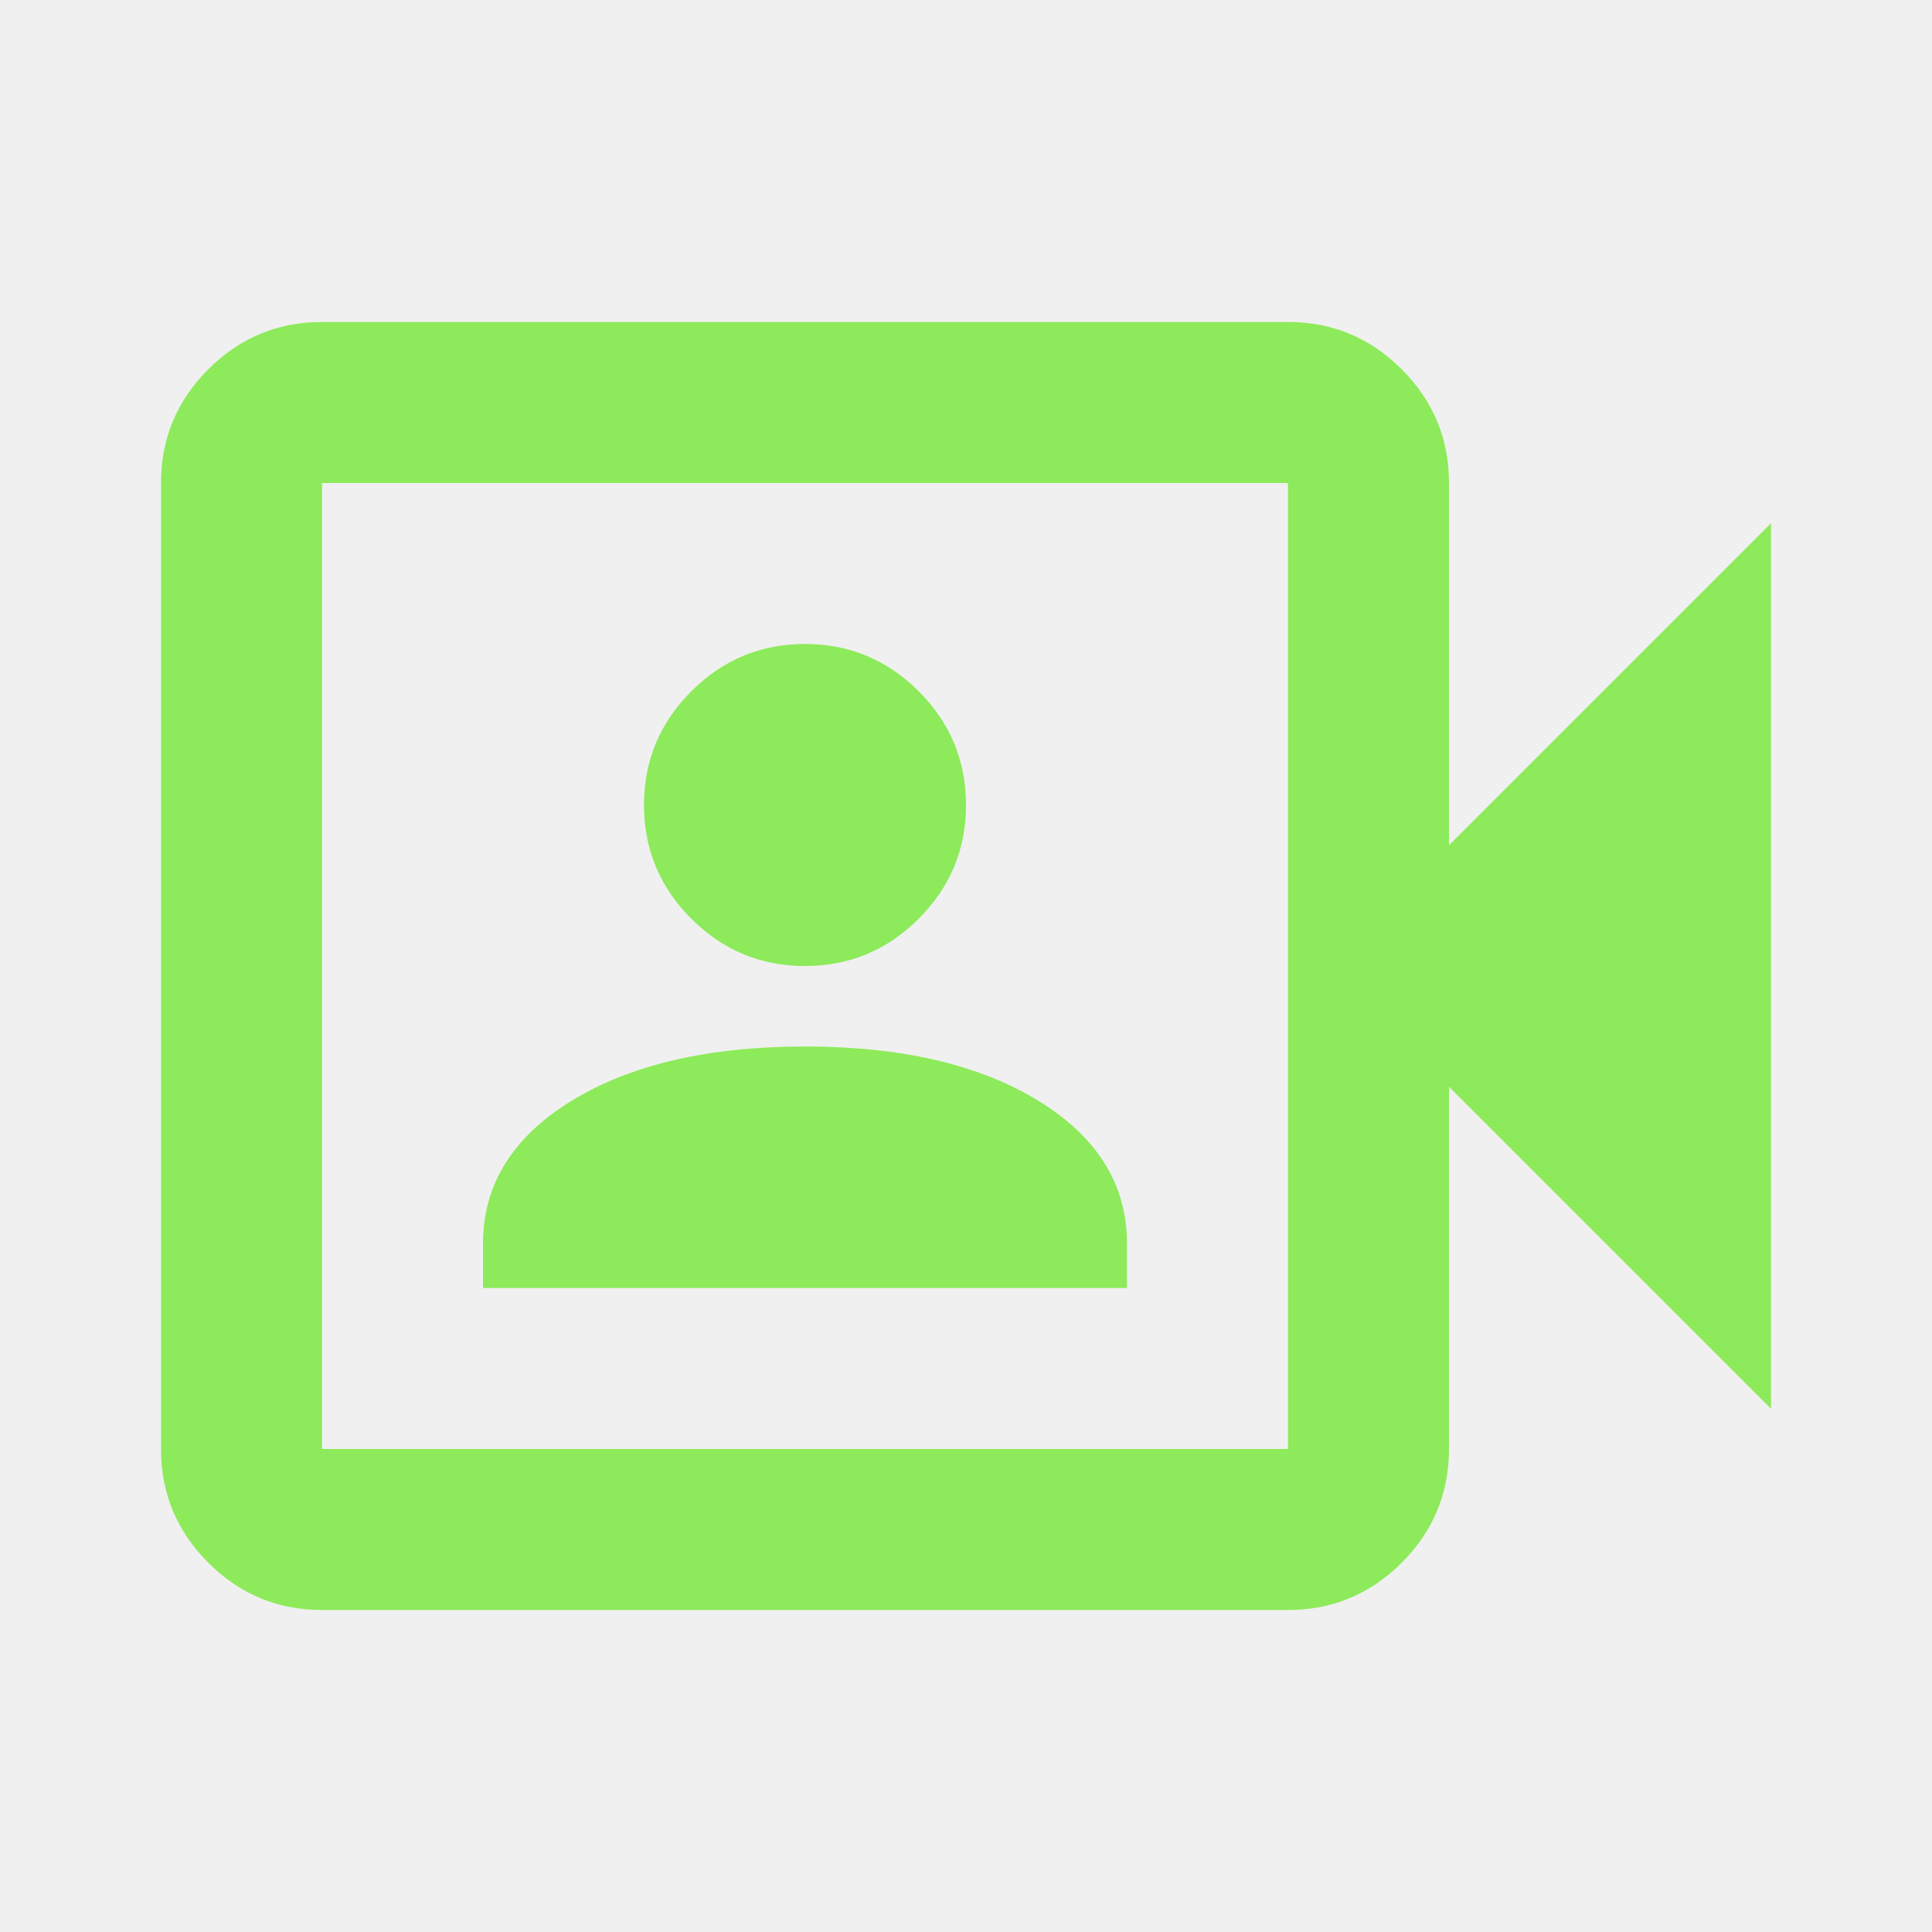
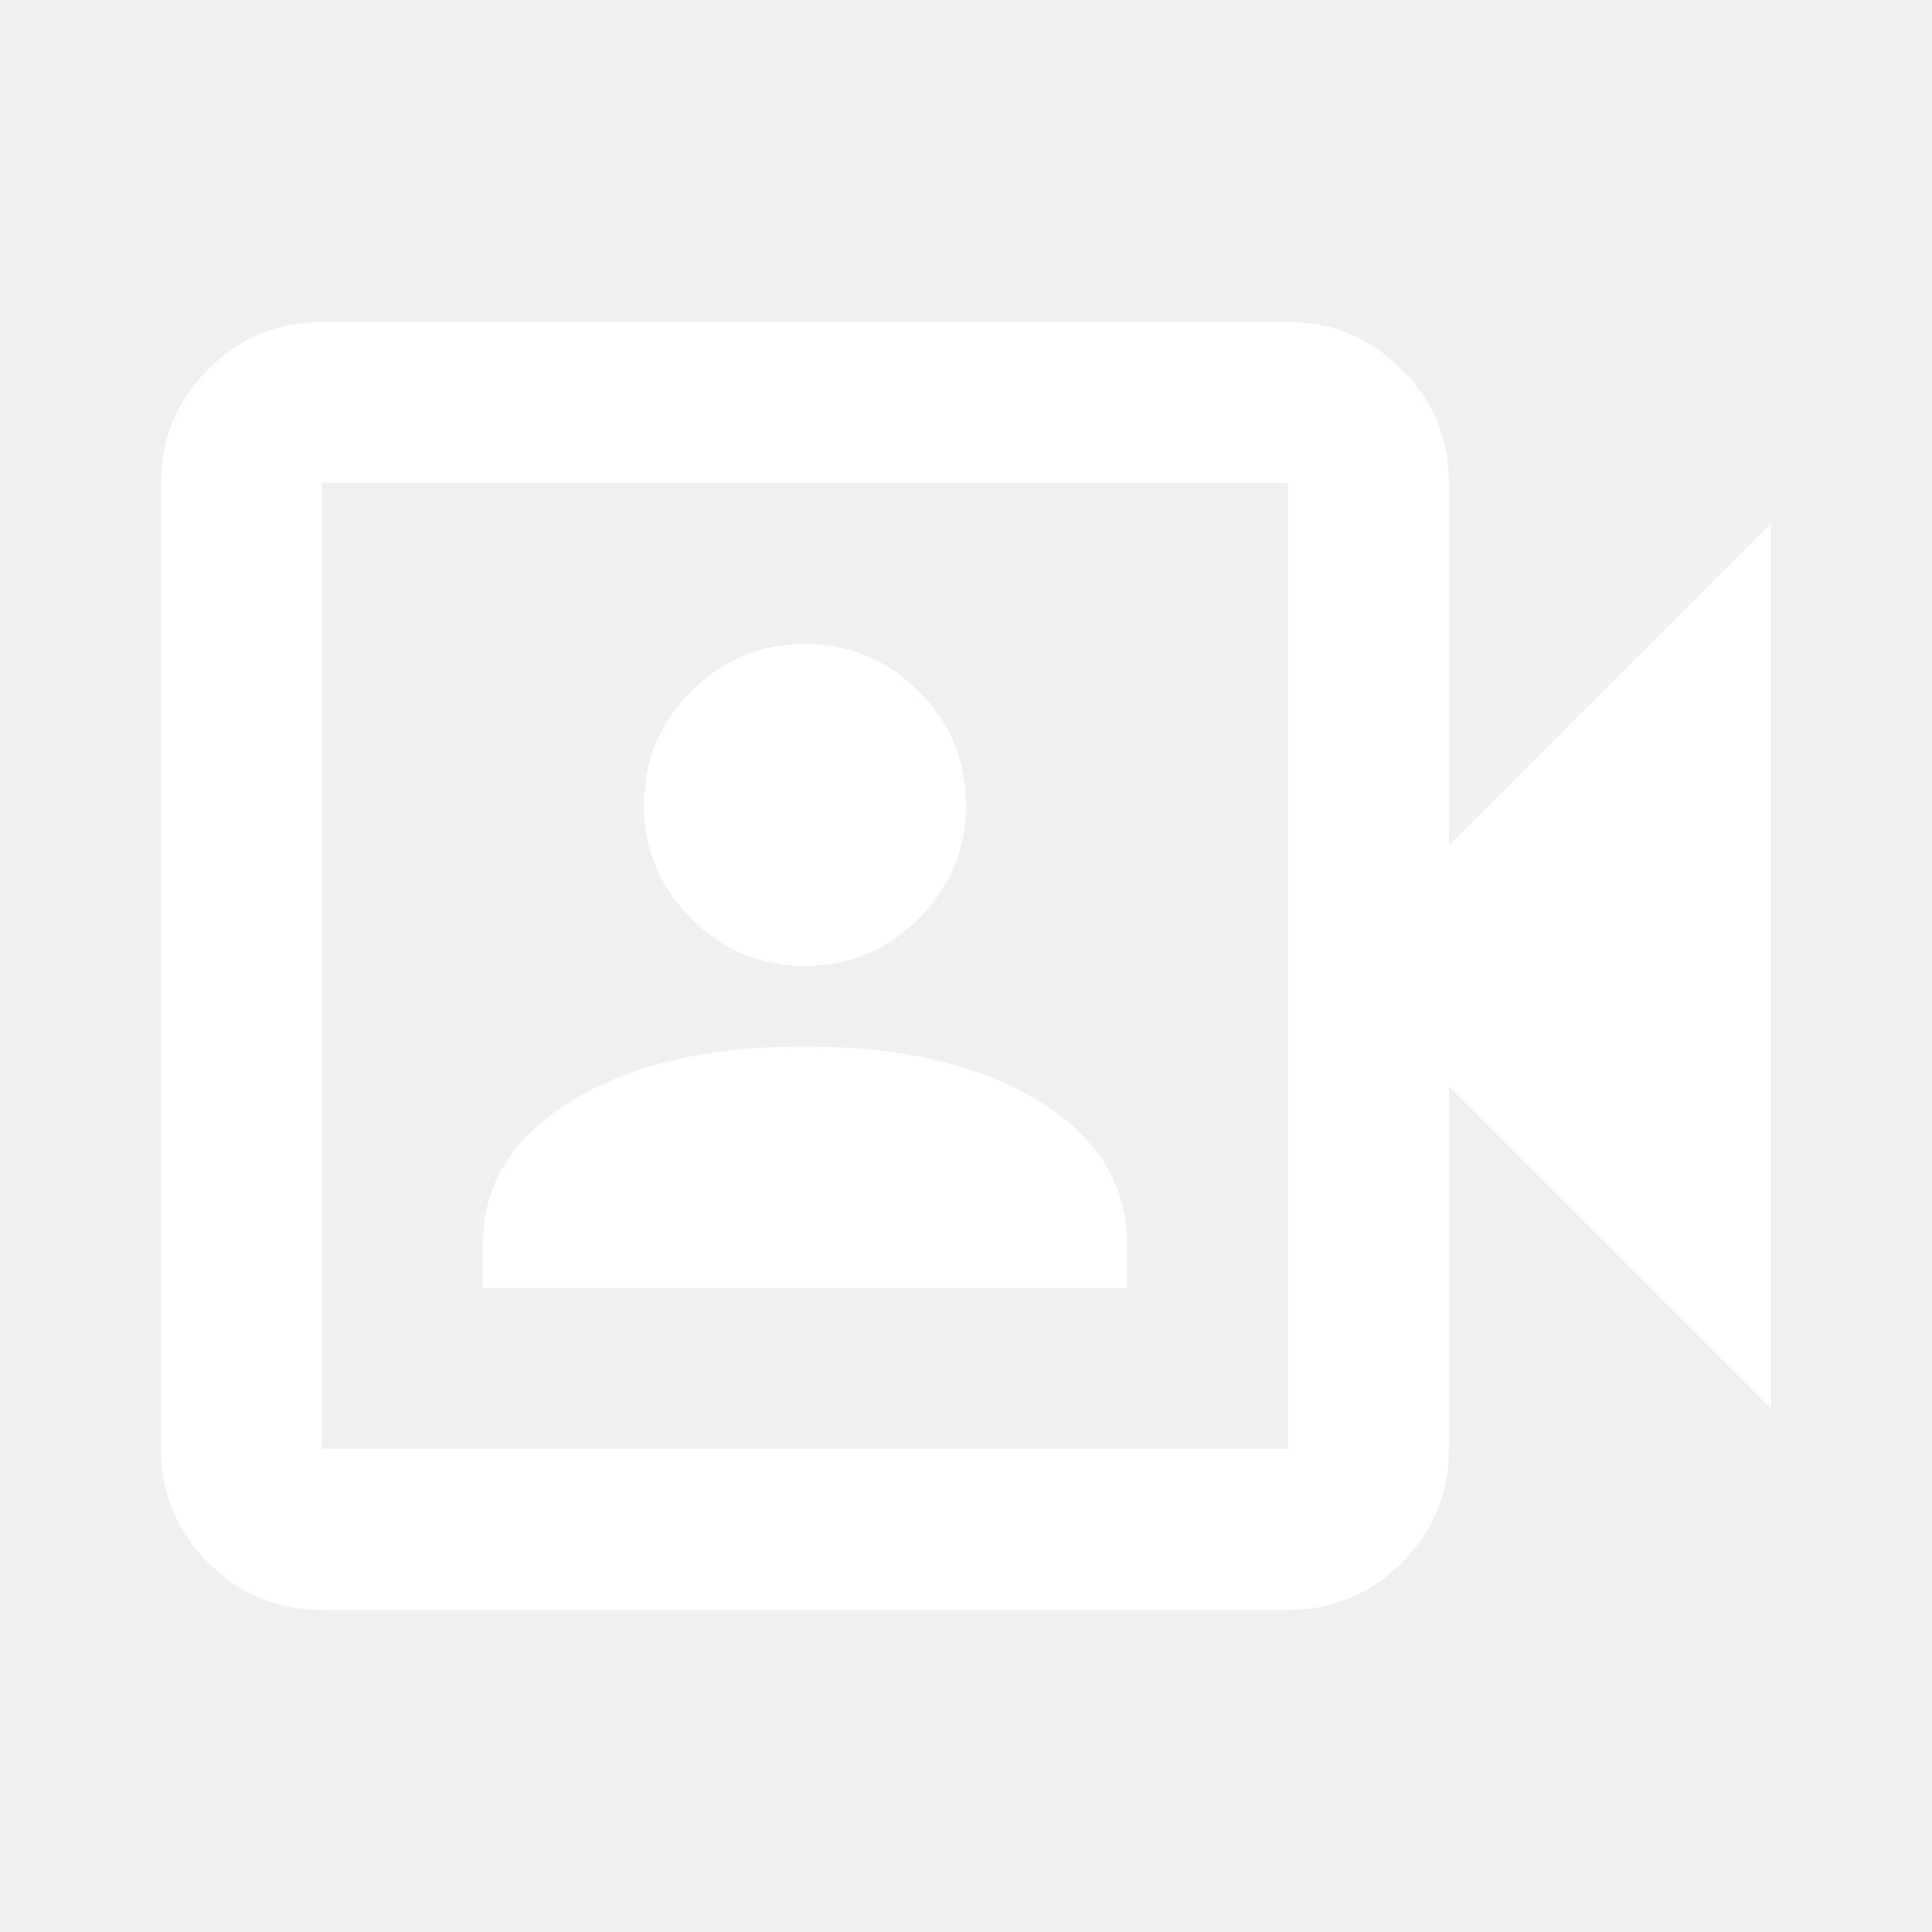
- <svg xmlns="http://www.w3.org/2000/svg" height="24px" viewBox="0 -960 960 960" width="24px" fill="#8dea5a">
+ <svg xmlns="http://www.w3.org/2000/svg" height="24px" viewBox="0 -960 960 960" width="24px" fill="#ffffff">
  <path d="M240-320h320v-22q0-44-44-71t-116-27q-72 0-116 27t-44 71v22Zm160-160q33 0 56.5-23.5T480-560q0-33-23.5-56.5T400-640q-33 0-56.5 23.5T320-560q0 33 23.5 56.5T400-480ZM160-160q-33 0-56.5-23.5T80-240v-480q0-33 23.5-56.5T160-800h480q33 0 56.5 23.5T720-720v180l160-160v440L720-420v180q0 33-23.5 56.5T640-160H160Zm0-80h480v-480H160v480Zm0 0v-480 480Z" />
</svg>
